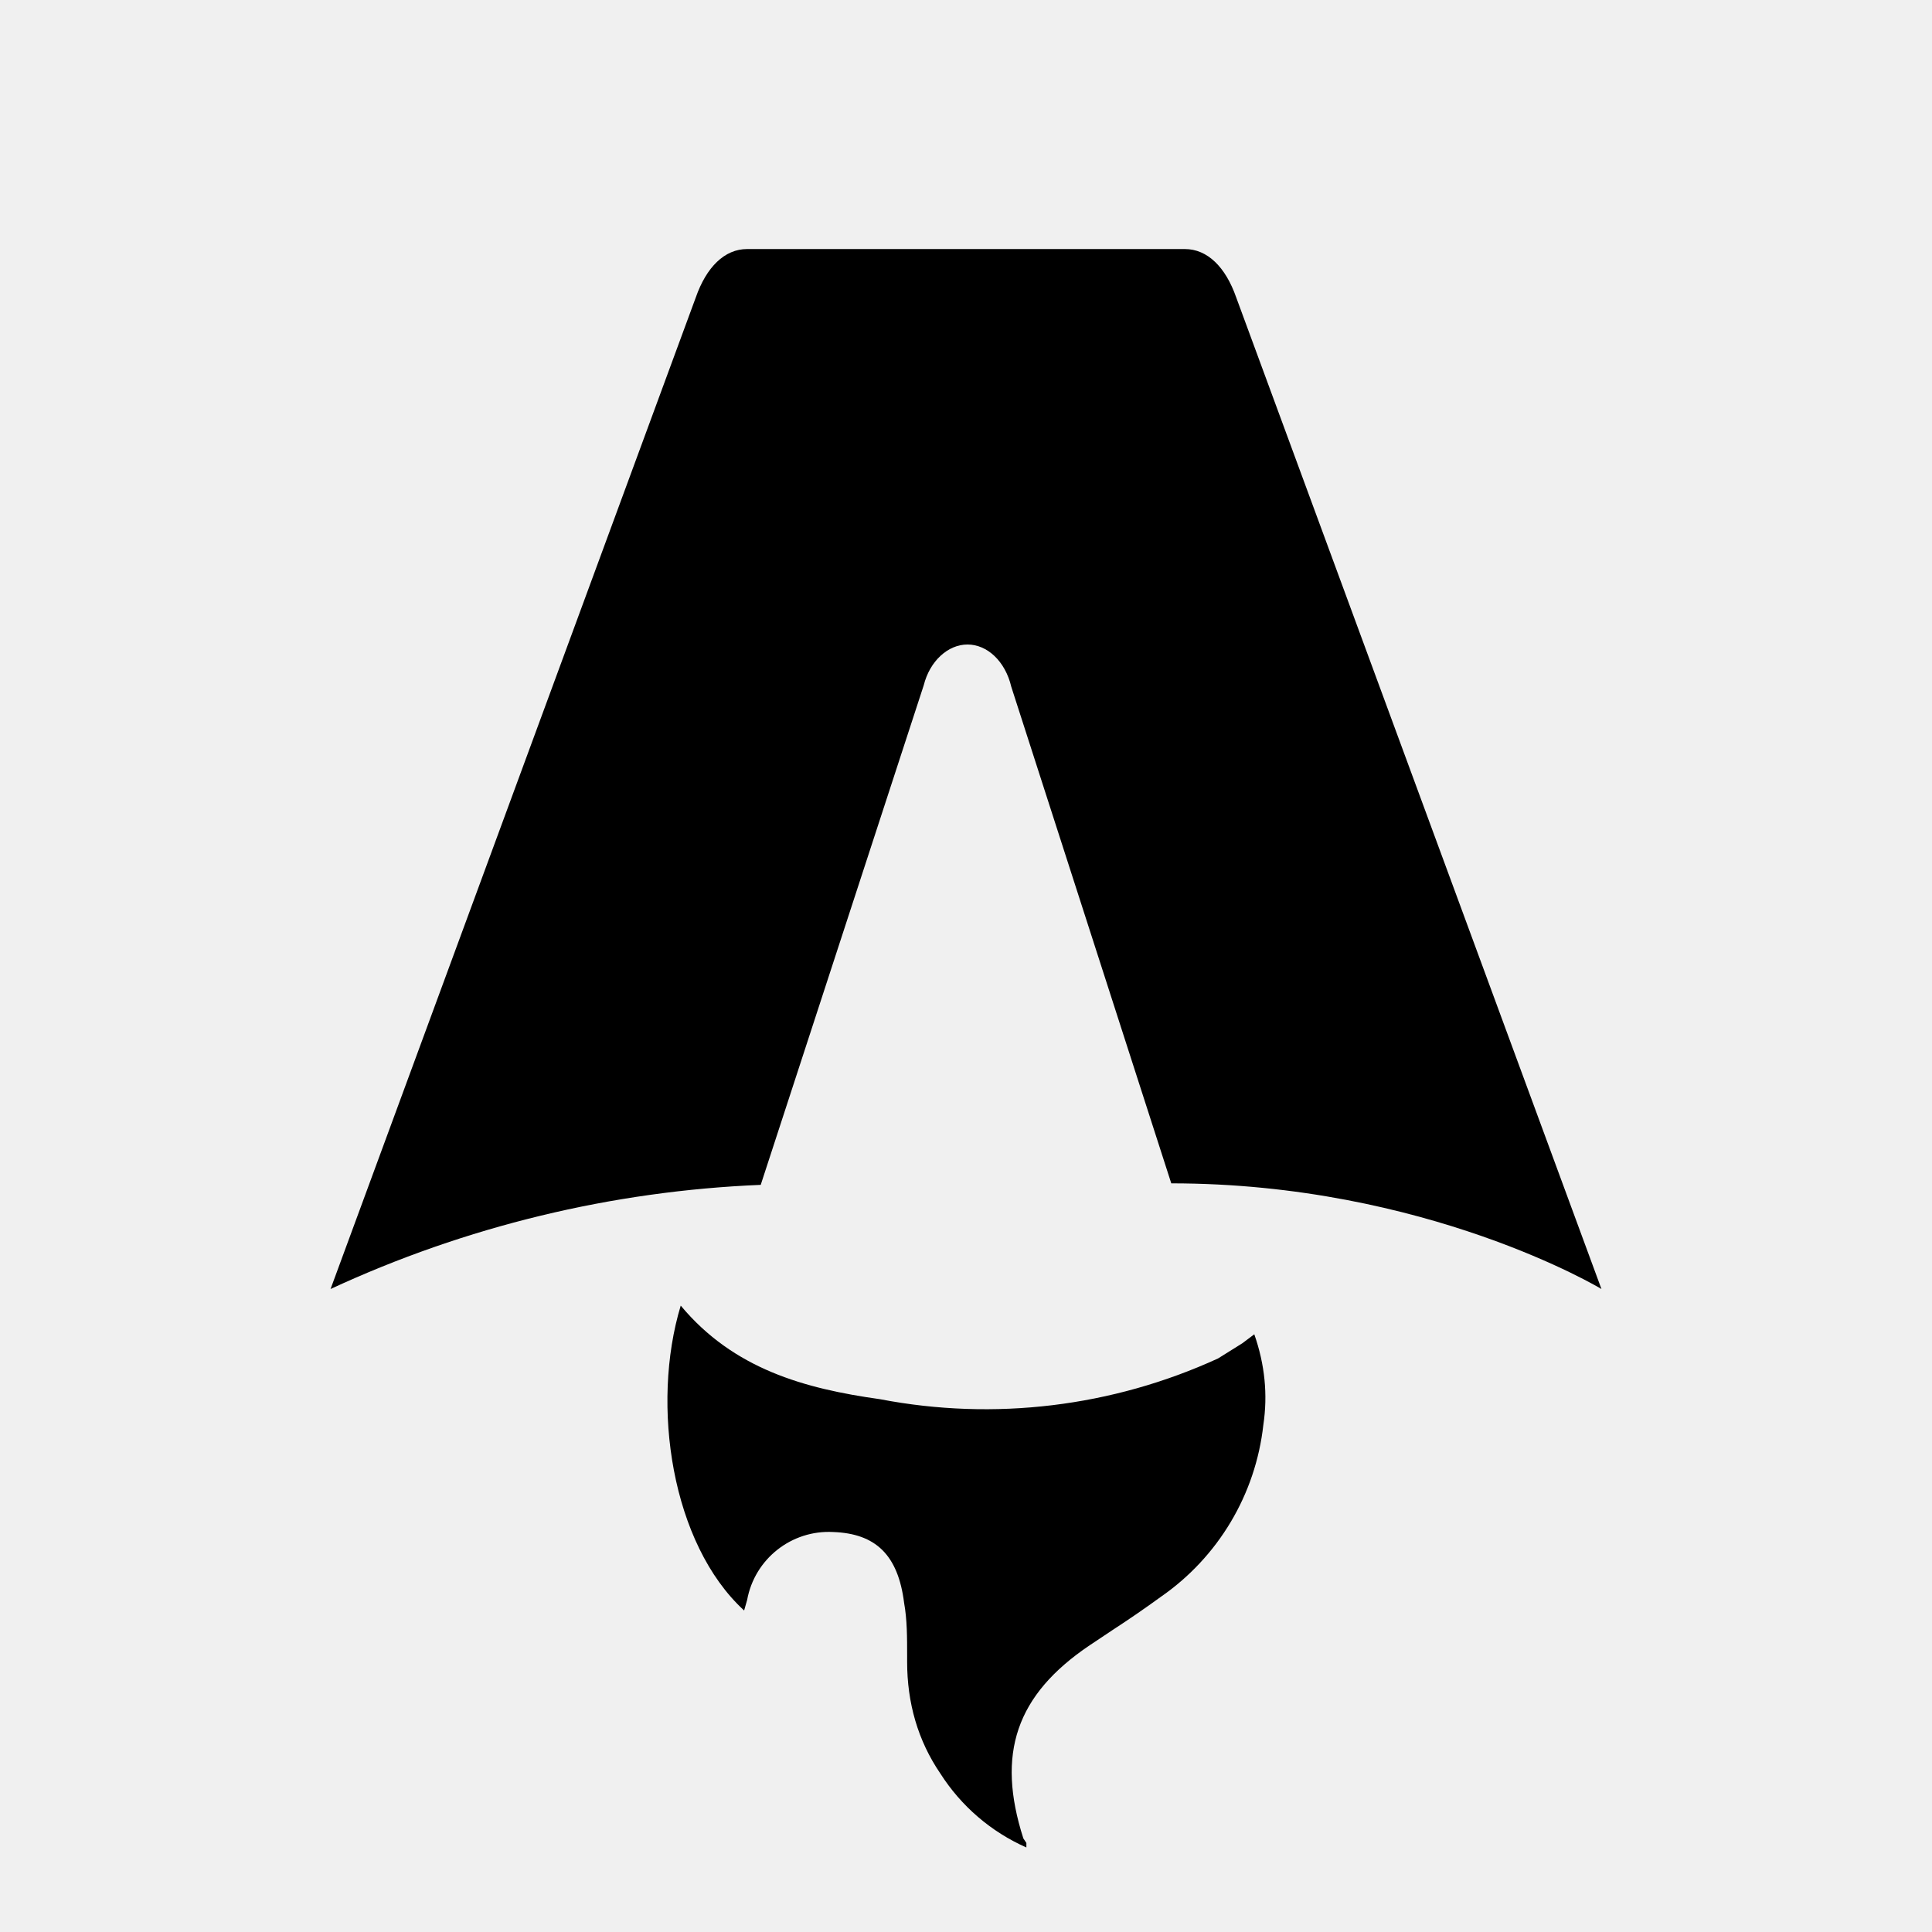
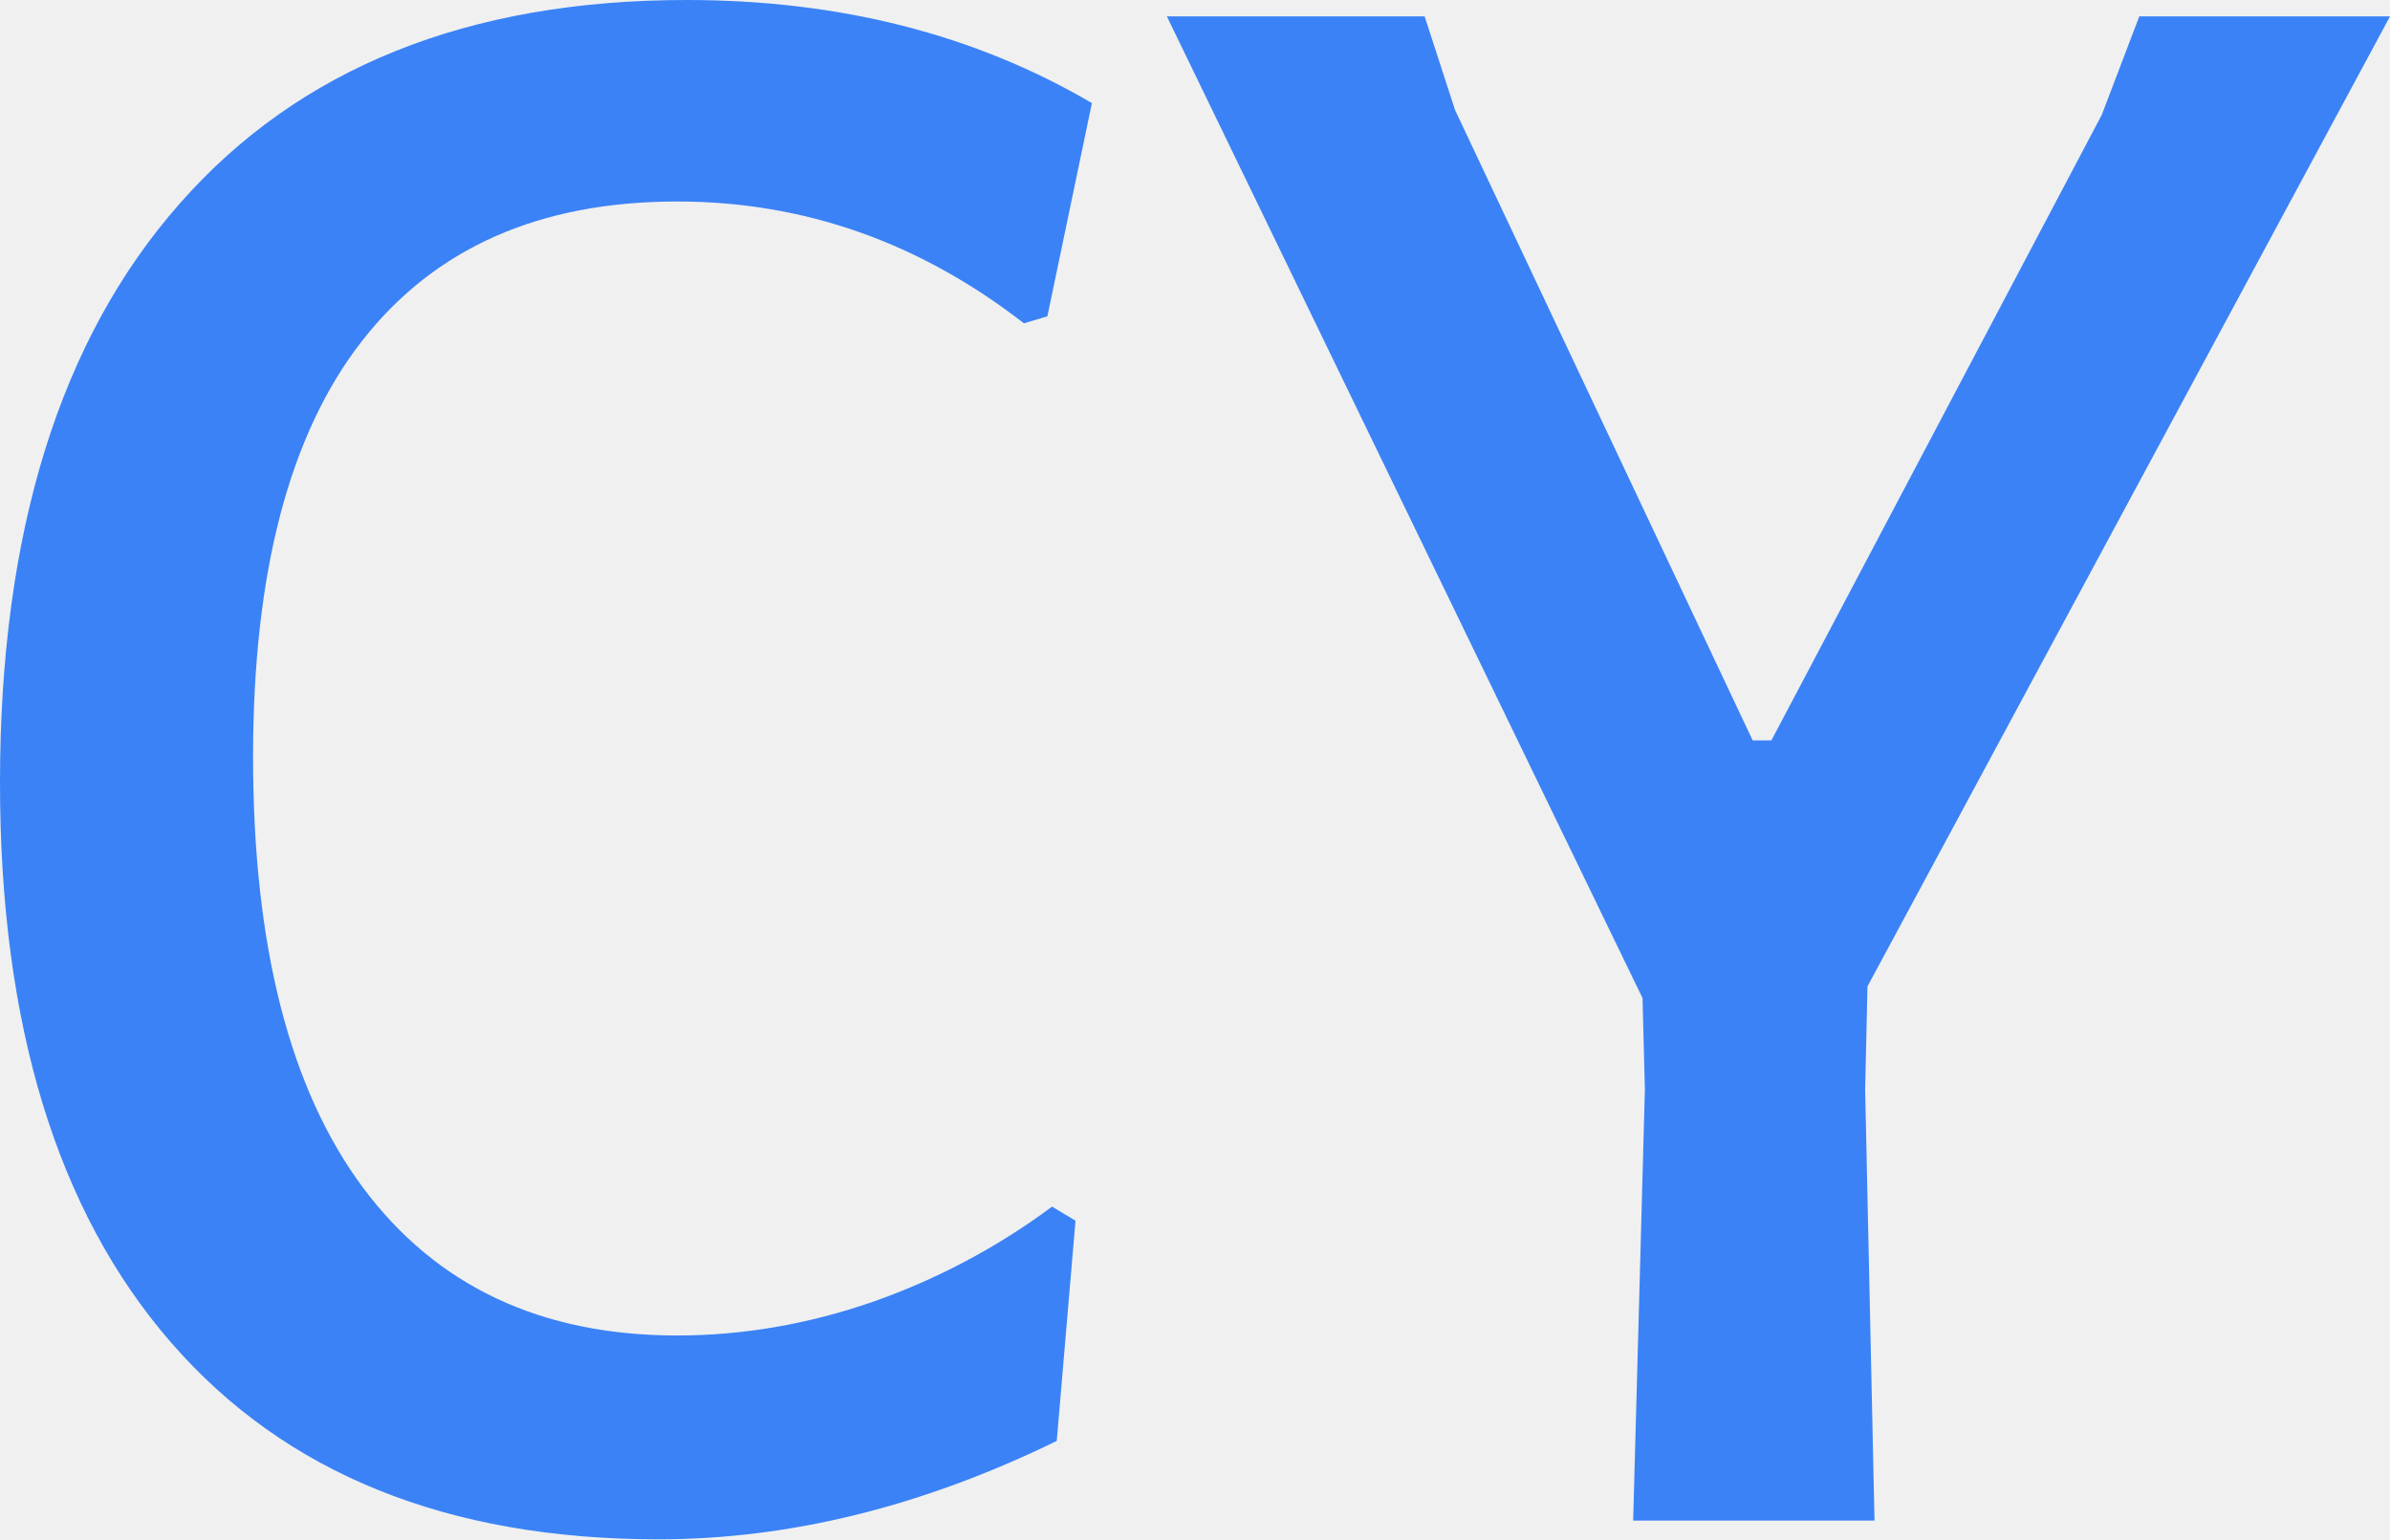
- <svg xmlns="http://www.w3.org/2000/svg" fill="none" viewBox="0 0 128 128">
-   <path d="M50.4 78.5a75.1 75.1 0 0 0-28.5 6.9l24.2-65.7c.7-2 1.9-3.2 3.4-3.2h29c1.5 0 2.7 1.2 3.4 3.2l24.2 65.7s-11.6-7-28.5-7L67 45.5c-.4-1.7-1.6-2.8-2.9-2.8-1.3 0-2.5 1.1-2.9 2.7L50.4 78.5Zm-1.1 28.2Zm-4.2-20.2c-2 6.6-.6 15.8 4.2 20.2a17.5 17.5 0 0 1 .2-.7 5.5 5.5 0 0 1 5.7-4.5c2.8.1 4.3 1.5 4.7 4.7.2 1.1.2 2.3.2 3.5v.4c0 2.7.7 5.2 2.2 7.4a13 13 0 0 0 5.7 4.9v-.3l-.2-.3c-1.8-5.6-.5-9.5 4.4-12.8l1.5-1a73 73 0 0 0 3.2-2.2 16 16 0 0 0 6.8-11.4c.3-2 .1-4-.6-6l-.8.6-1.6 1a37 37 0 0 1-22.4 2.7c-5-.7-9.7-2-13.2-6.2Z" />
-   <style>
-         path { fill: #000; }
-         @media (prefers-color-scheme: dark) {
-             path { fill: #FFF; }
-         }
-     </style>
+ <svg xmlns="http://www.w3.org/2000/svg" viewBox="0 12.55 51 32.85" data-asc="0.9" width="51" height="32.85">
+   <defs />
+   <g fill="#3b82f6">
+     <g transform="translate(0, 0)">
+       <path d="M14.65 12.55Q19.55 12.55 23.30 14.75L22.35 19.30L21.85 19.45Q18.50 16.85 14.45 16.85Q10.05 16.85 7.73 19.82Q5.40 22.80 5.40 28.70Q5.40 34.75 7.75 37.90Q10.10 41.05 14.45 41.05Q16.55 41.05 18.63 40.33Q20.70 39.60 22.45 38.30L22.95 38.60L22.55 43.30Q18.25 45.40 14.05 45.40Q7.30 45.40 3.65 41.20Q0 37 0 29.25Q0 21.25 3.83 16.90Q7.65 12.55 14.65 12.55ZM39.80 35.80L40.00 45L34.85 45L35.10 35.80L35.05 33.85L24.90 12.90L30.40 12.90L31.05 14.90L37.40 28.35L37.80 28.35L44.85 15L45.65 12.90L51.00 12.90L39.85 33.60L39.80 35.80Z" />
+     </g>
+   </g>
</svg>
